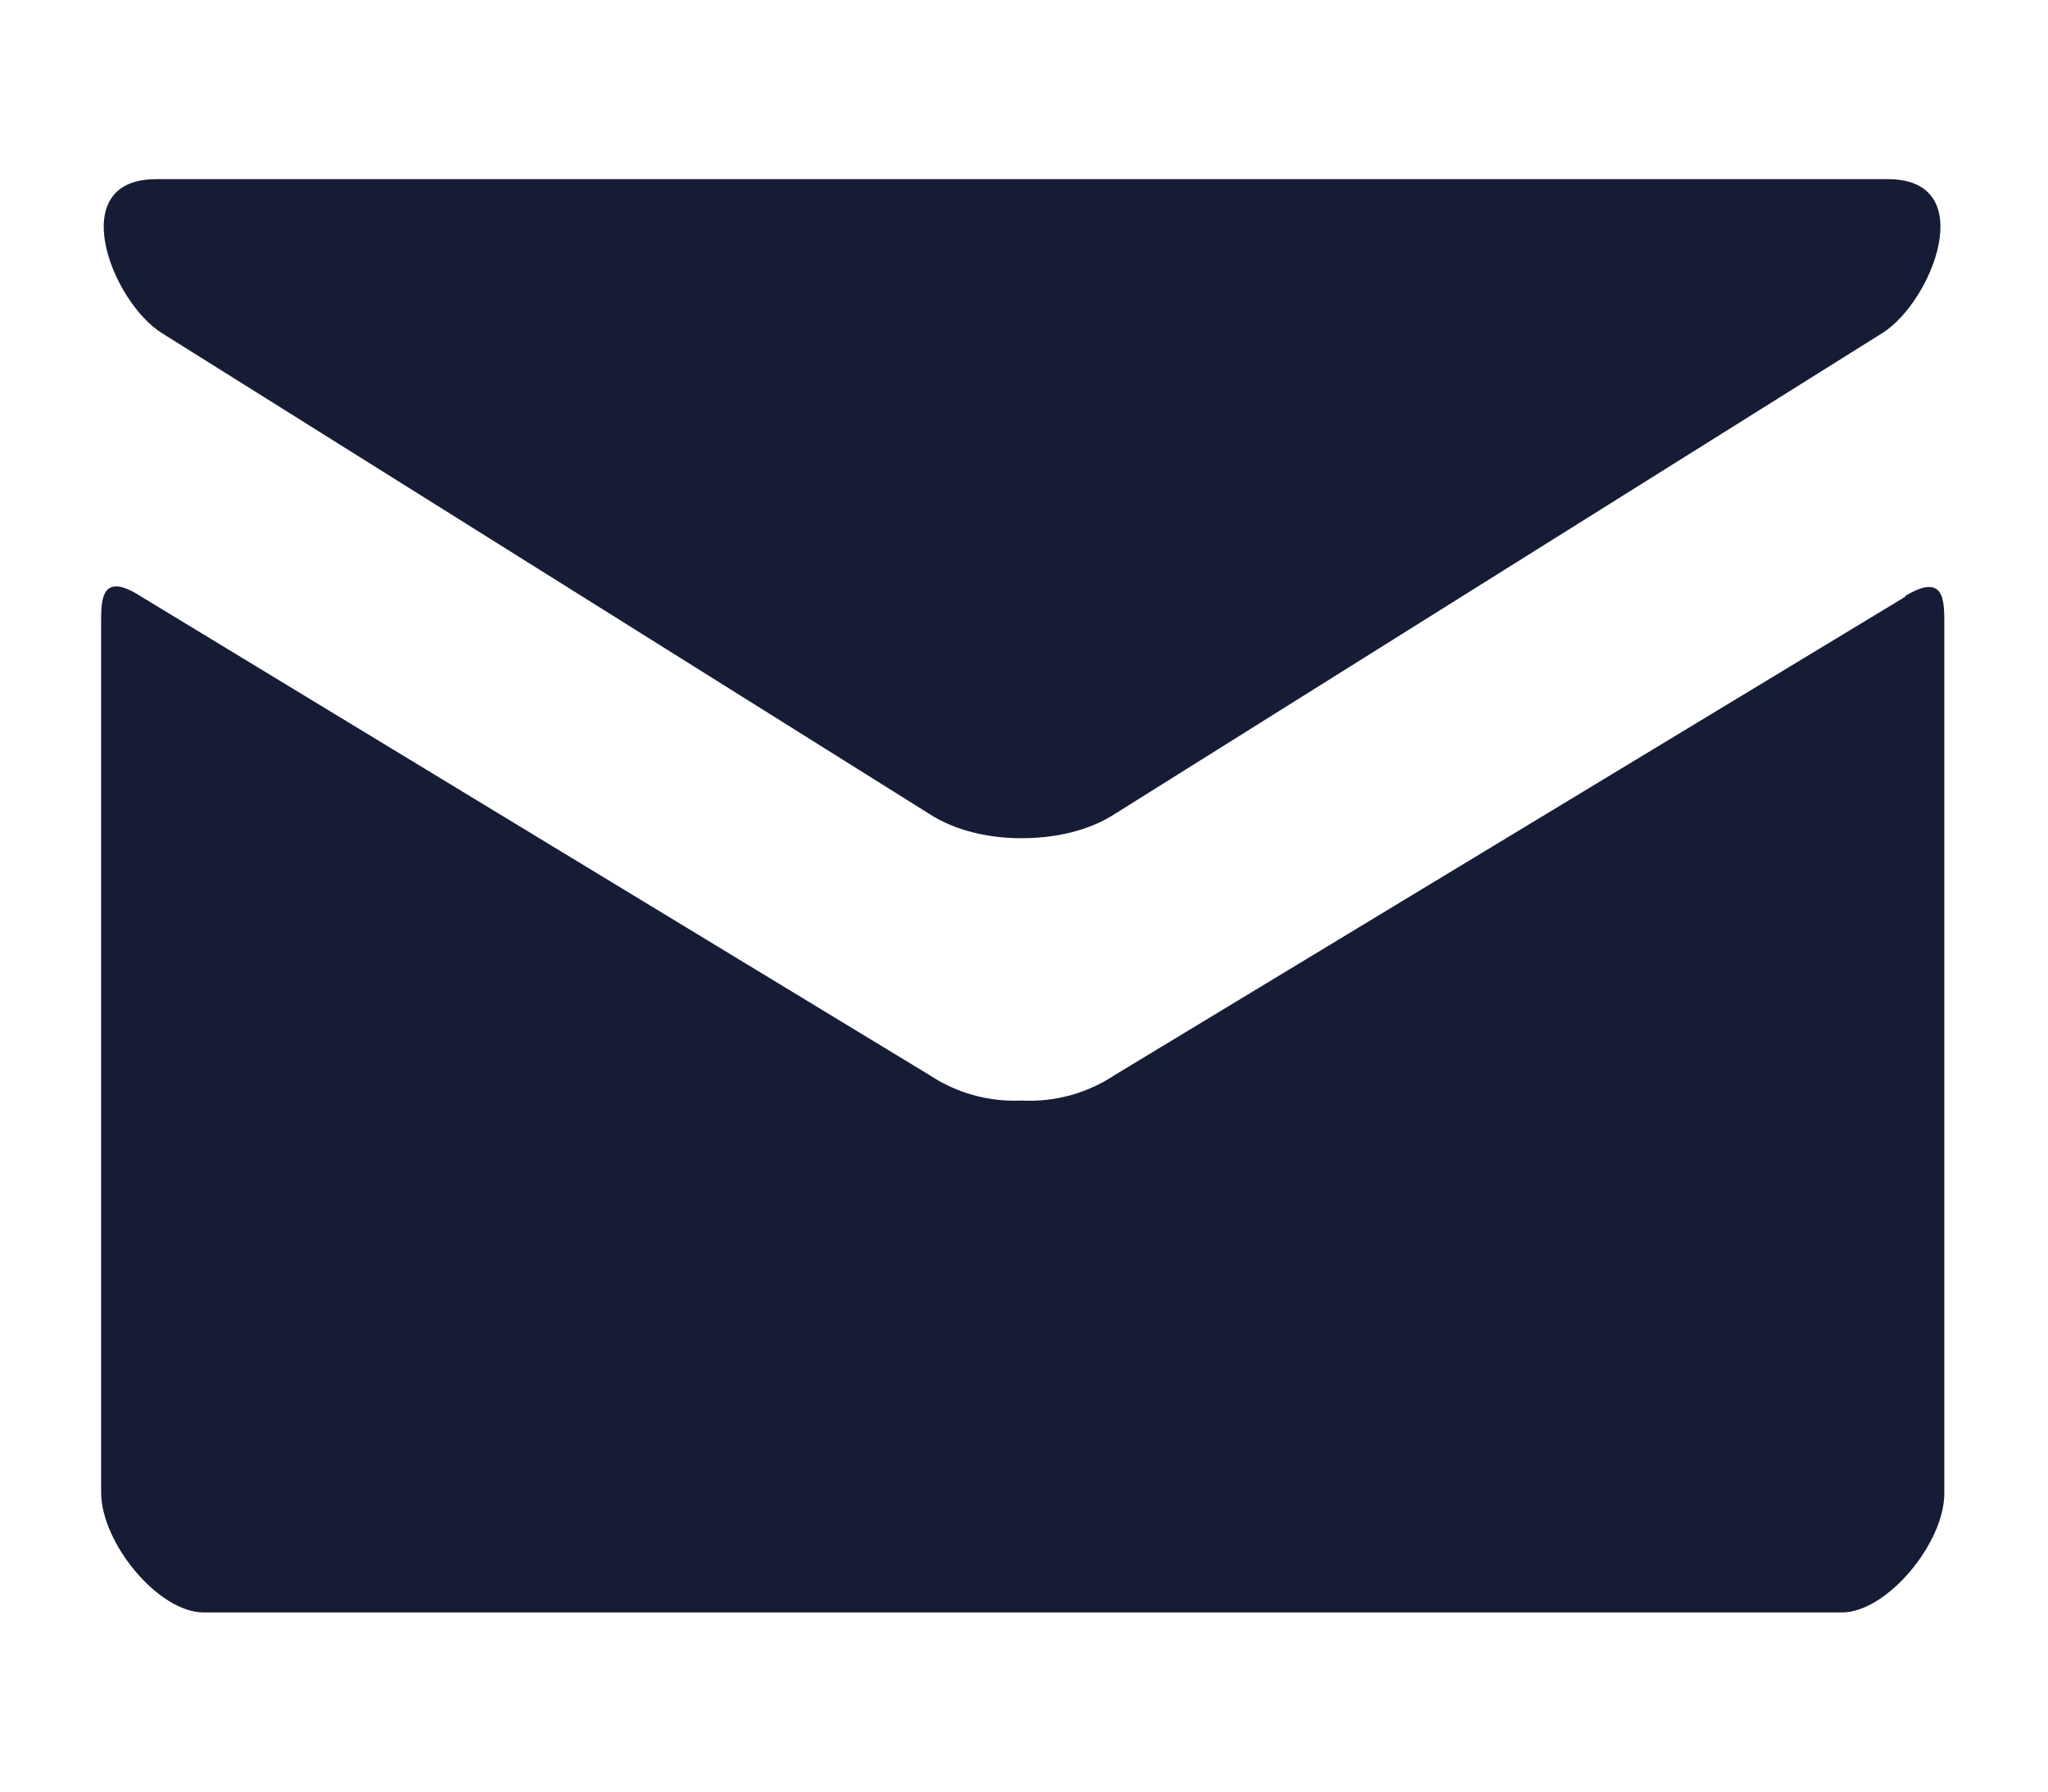
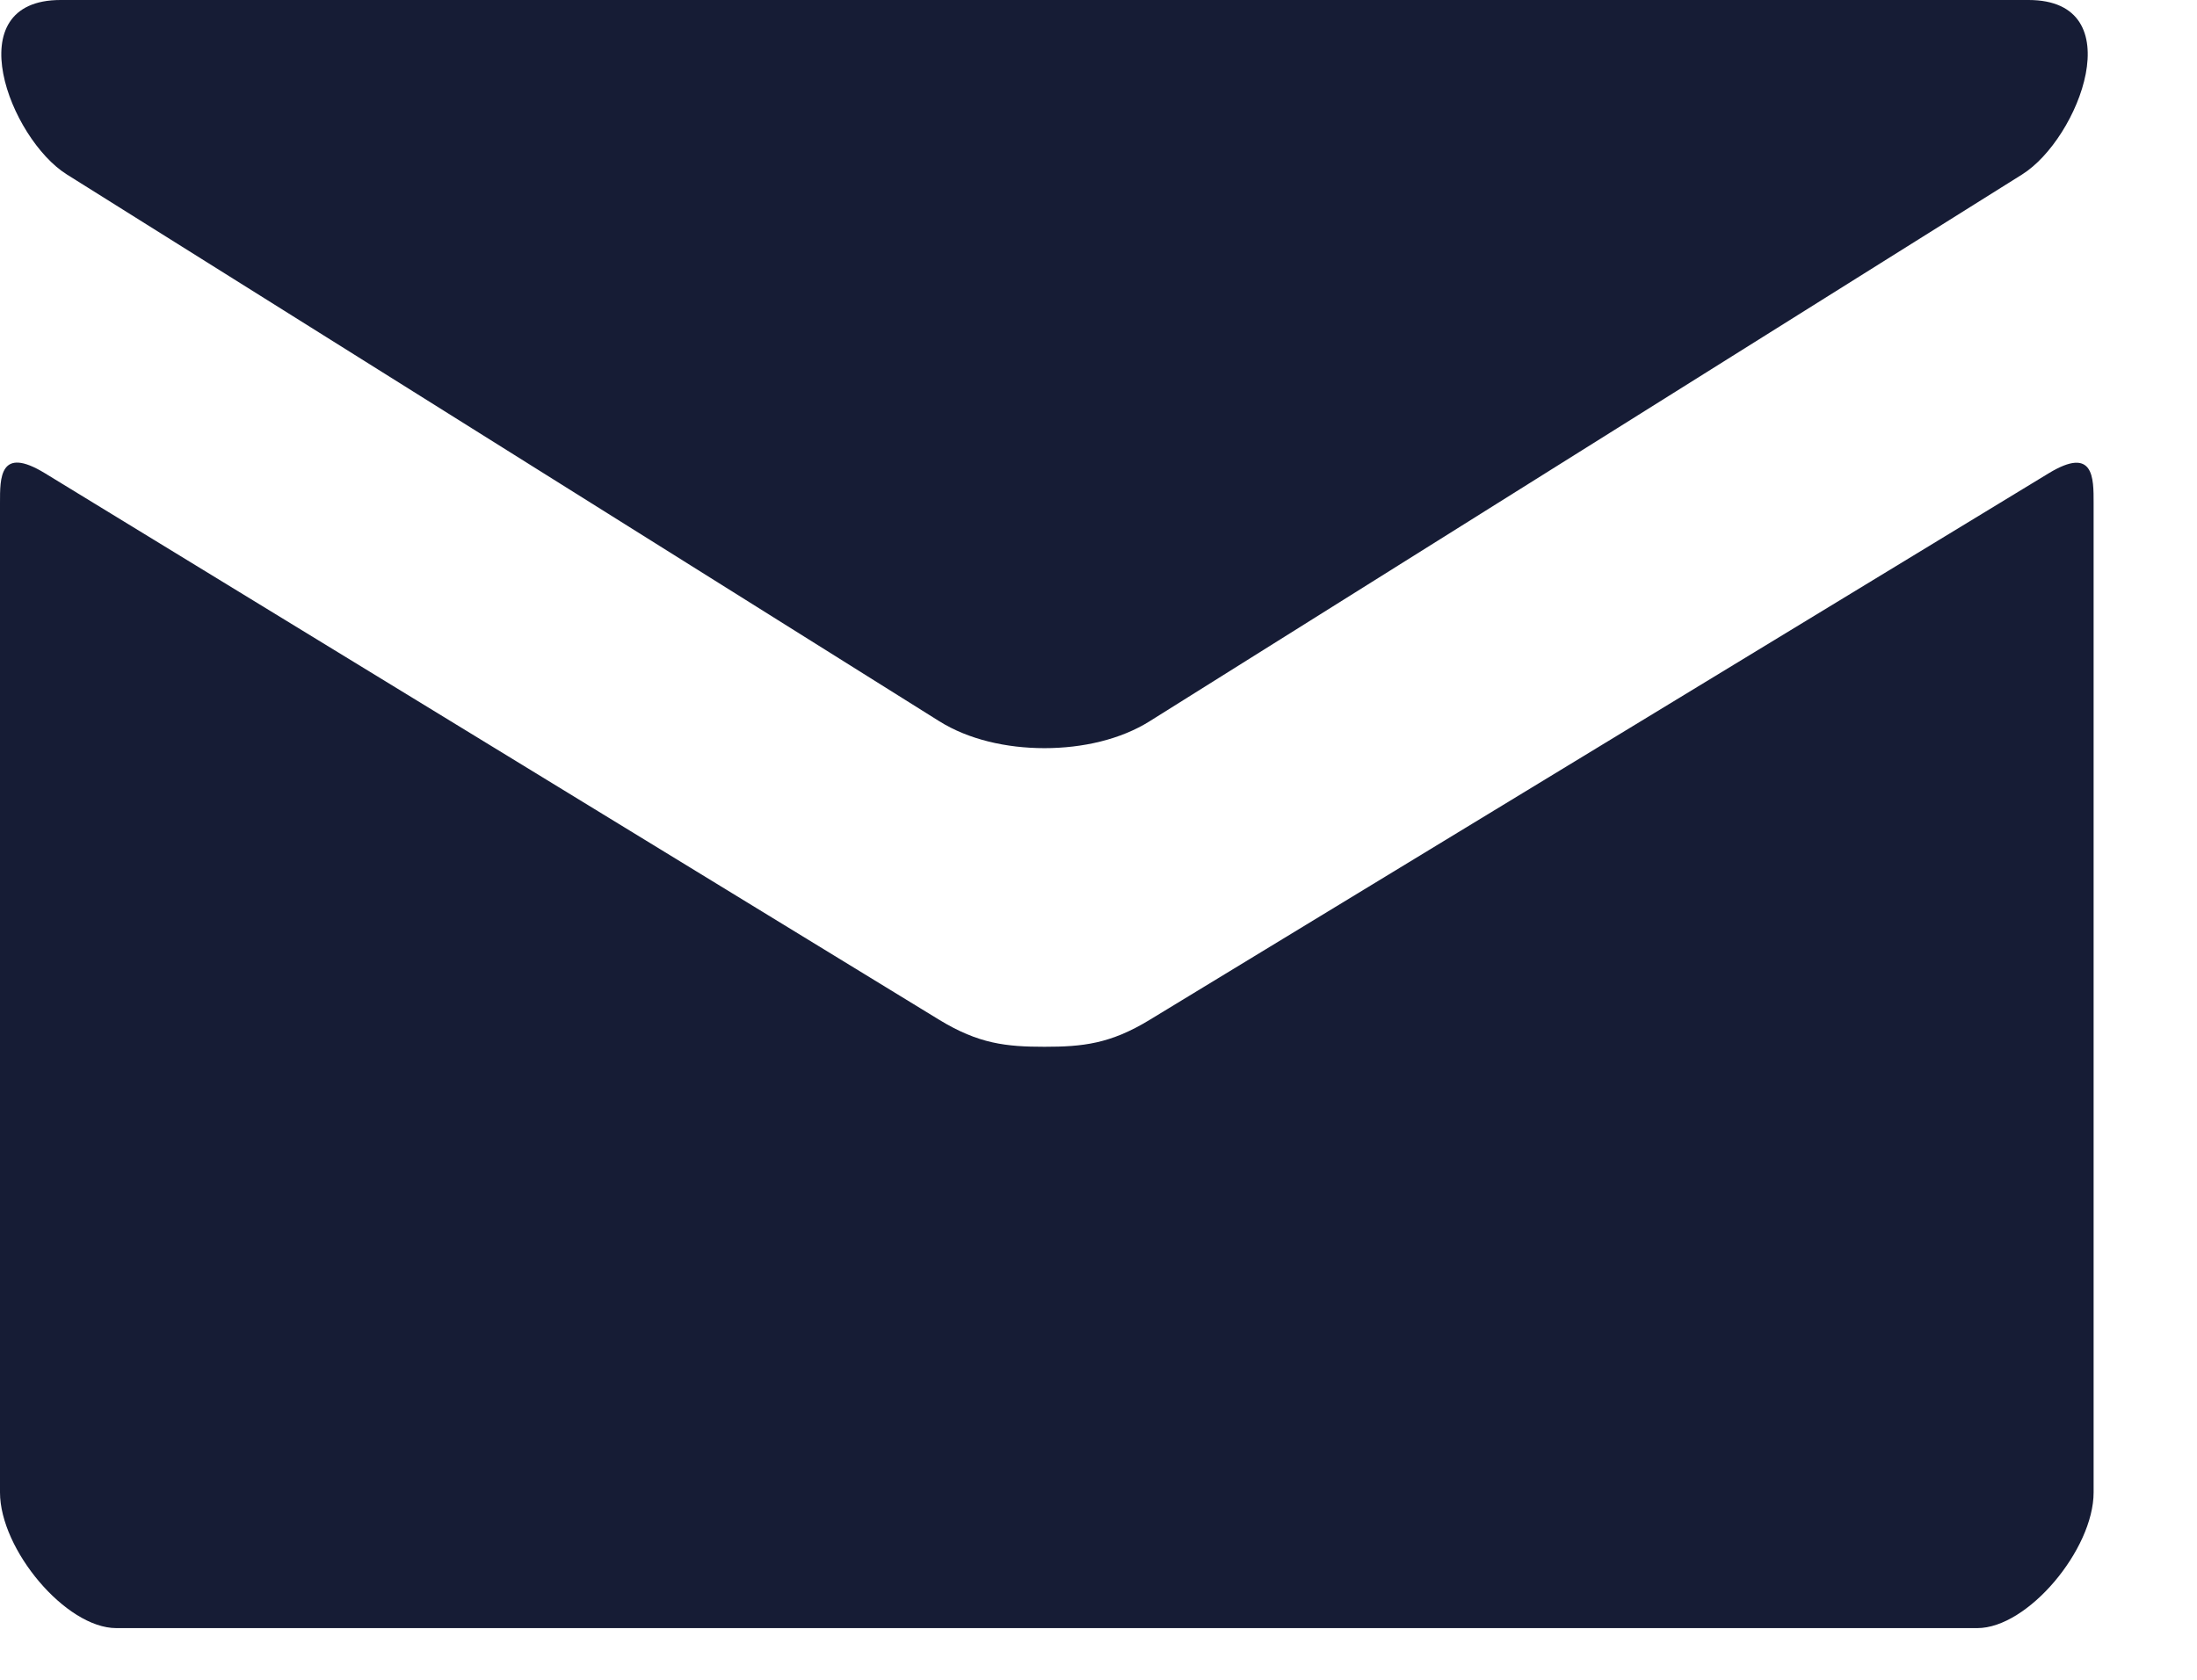
- <svg xmlns="http://www.w3.org/2000/svg" width="16" height="14" fill="none">
-   <path d="M1.26 2.6l6 3.76c.2.13.46.19.72.19.27 0 .53-.06.73-.19l6-3.76c.39-.25.76-1.2.04-1.2H1.22c-.72 0-.35.95.04 1.2zm13.63 2.06L8.71 8.4a1.2 1.2 0 01-.73.2 1.2 1.2 0 01-.72-.2L1.1 4.66c-.31-.2-.31.03-.31.2v6.8c0 .4.45.94.8.94h12.8c.35 0 .8-.54.8-.93v-6.8c0-.18 0-.4-.31-.21z" fill="#161C35" />
+ <svg xmlns="http://www.w3.org/2000/svg" width="17" height="13" viewBox="0 0 17 13" fill="none">
+   <path d="M0.517 1.35L7.267 5.581C7.493 5.723 7.787 5.79 8.082 5.79C8.377 5.79 8.671 5.723 8.897 5.581L15.647 1.35C16.087 1.074 16.503 0 15.696 0H0.469C-0.338 0 0.077 1.074 0.517 1.35ZM15.852 3.663L8.897 7.892C8.591 8.079 8.377 8.101 8.082 8.101C7.787 8.101 7.573 8.079 7.267 7.892C6.961 7.705 0.847 3.966 0.347 3.662C-0.004 3.448 1.45446e-06 3.699 1.45446e-06 3.892V11.55C1.45446e-06 11.991 0.509 12.6 0.9 12.6H15.3C15.691 12.6 16.2 11.991 16.2 11.55V3.893C16.2 3.7 16.204 3.449 15.852 3.663Z" fill="#161C35" />
</svg>
